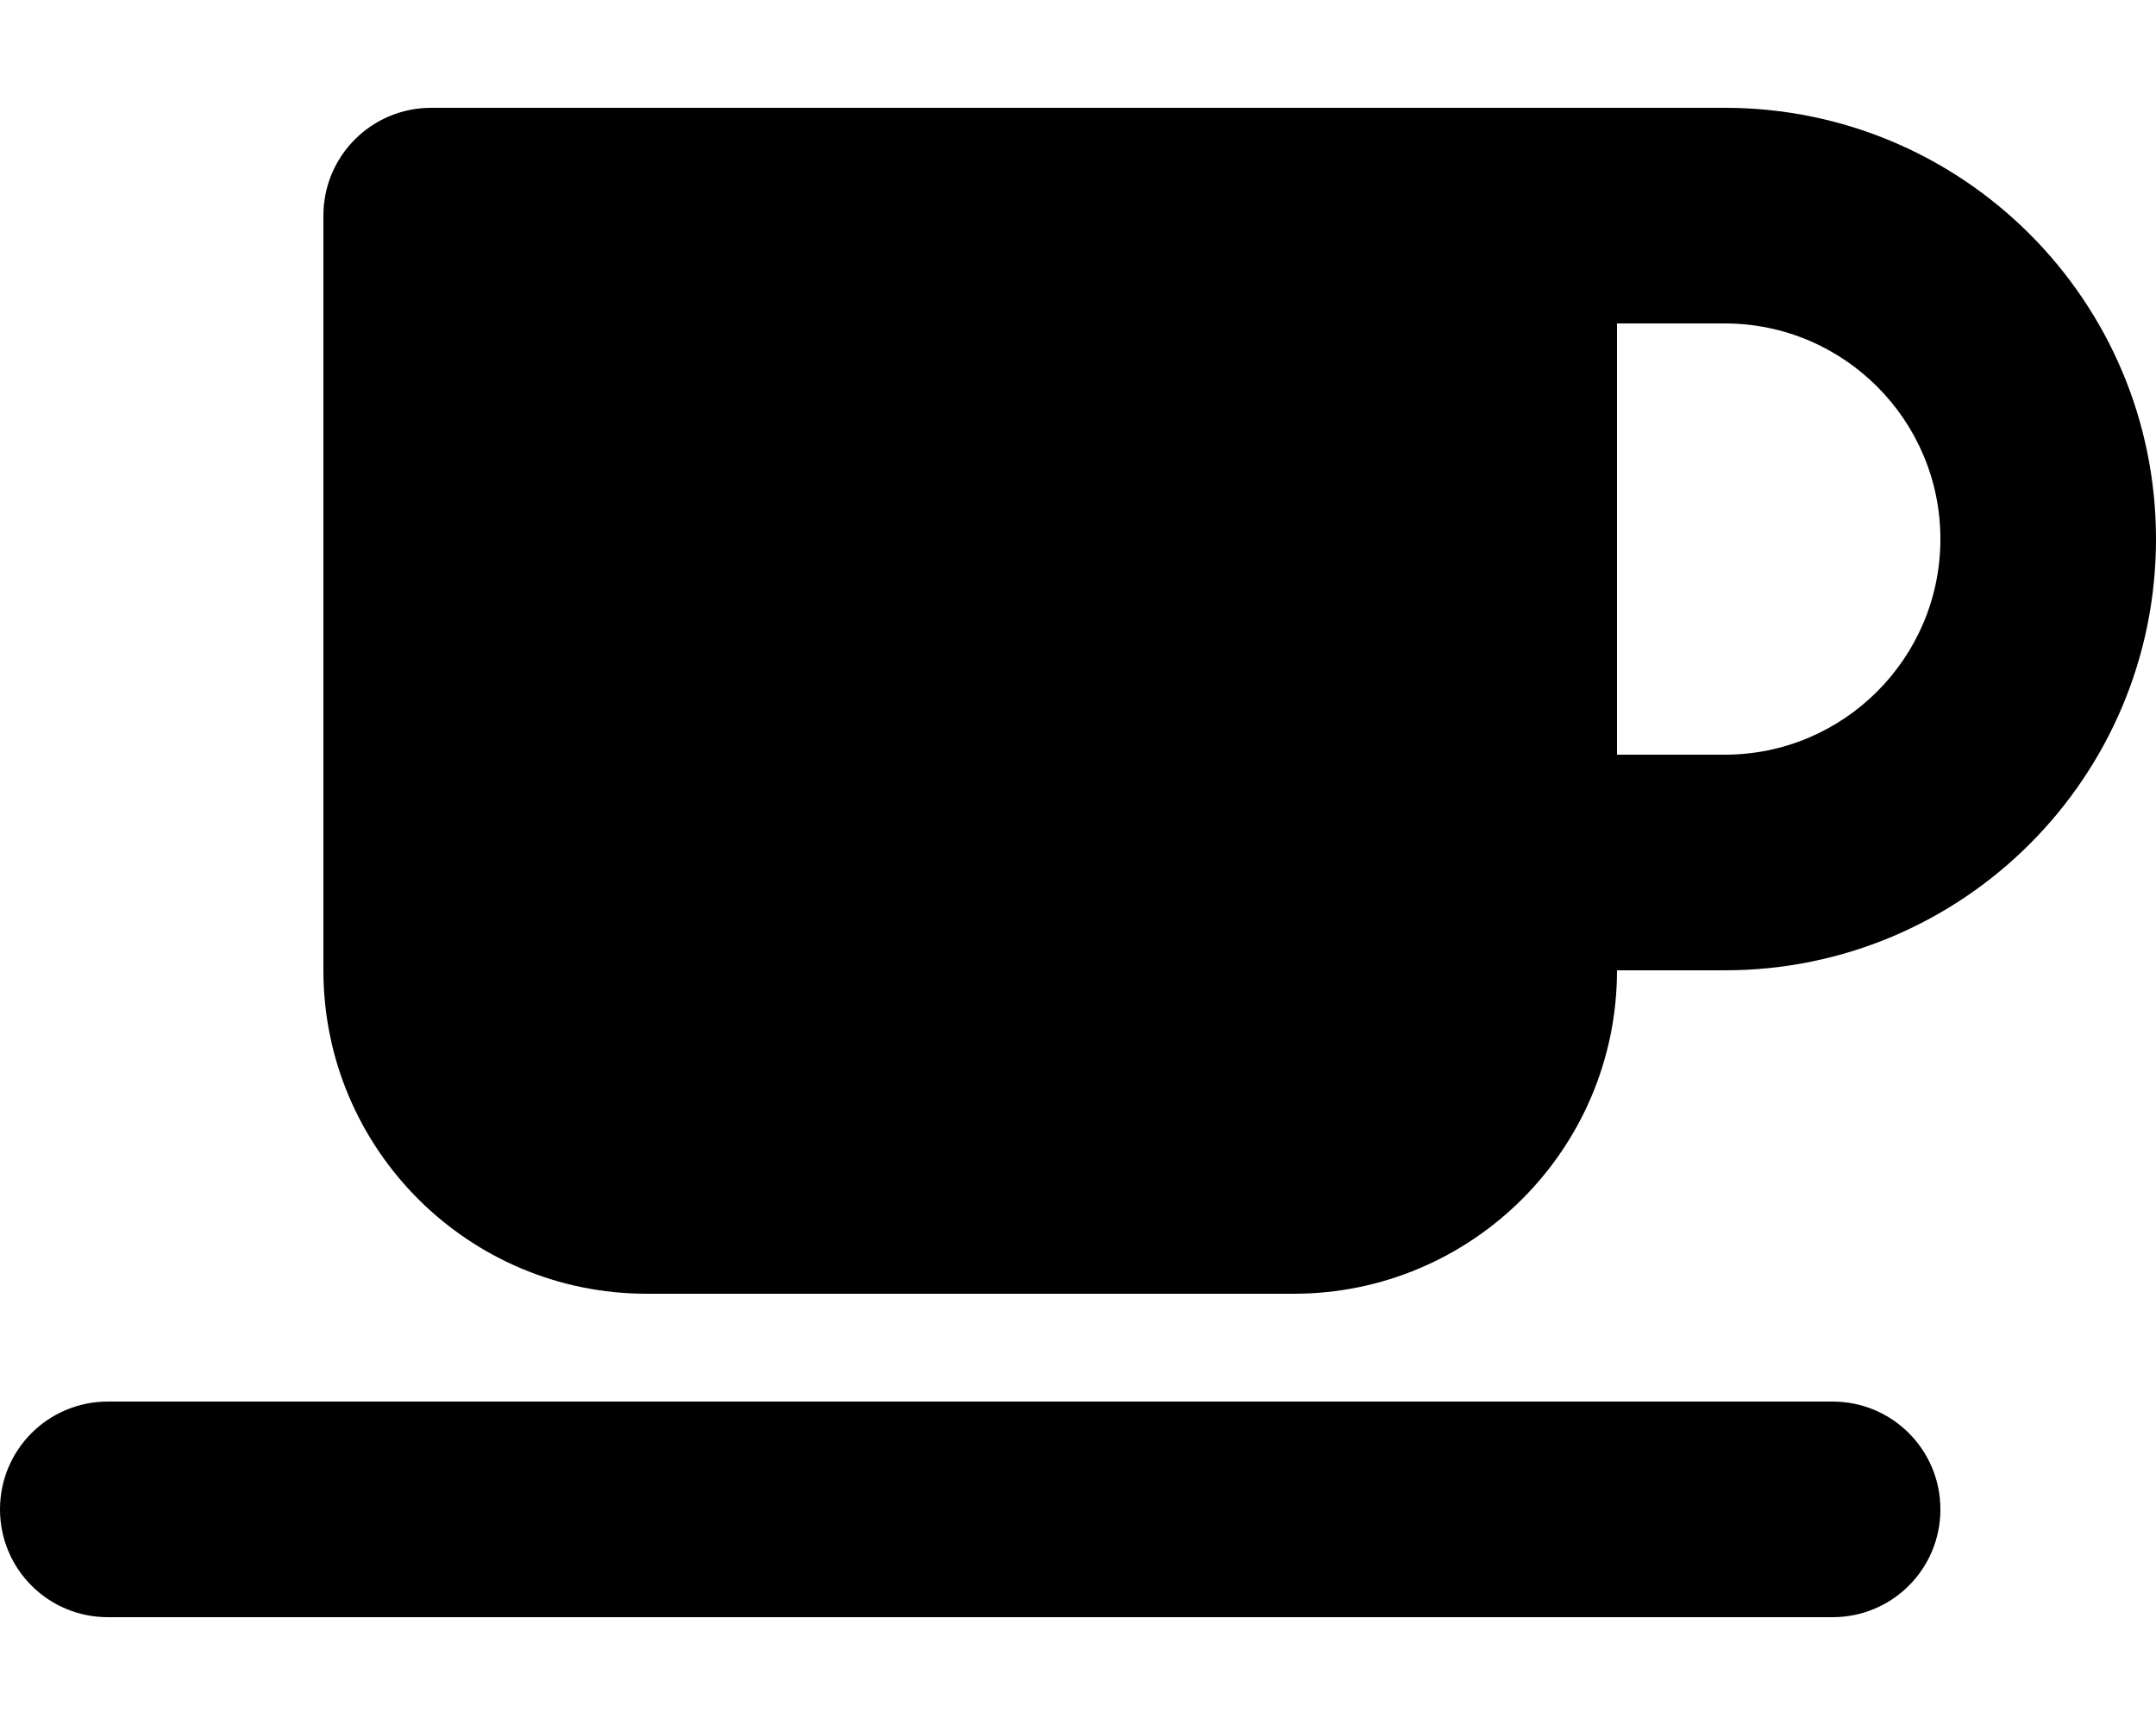
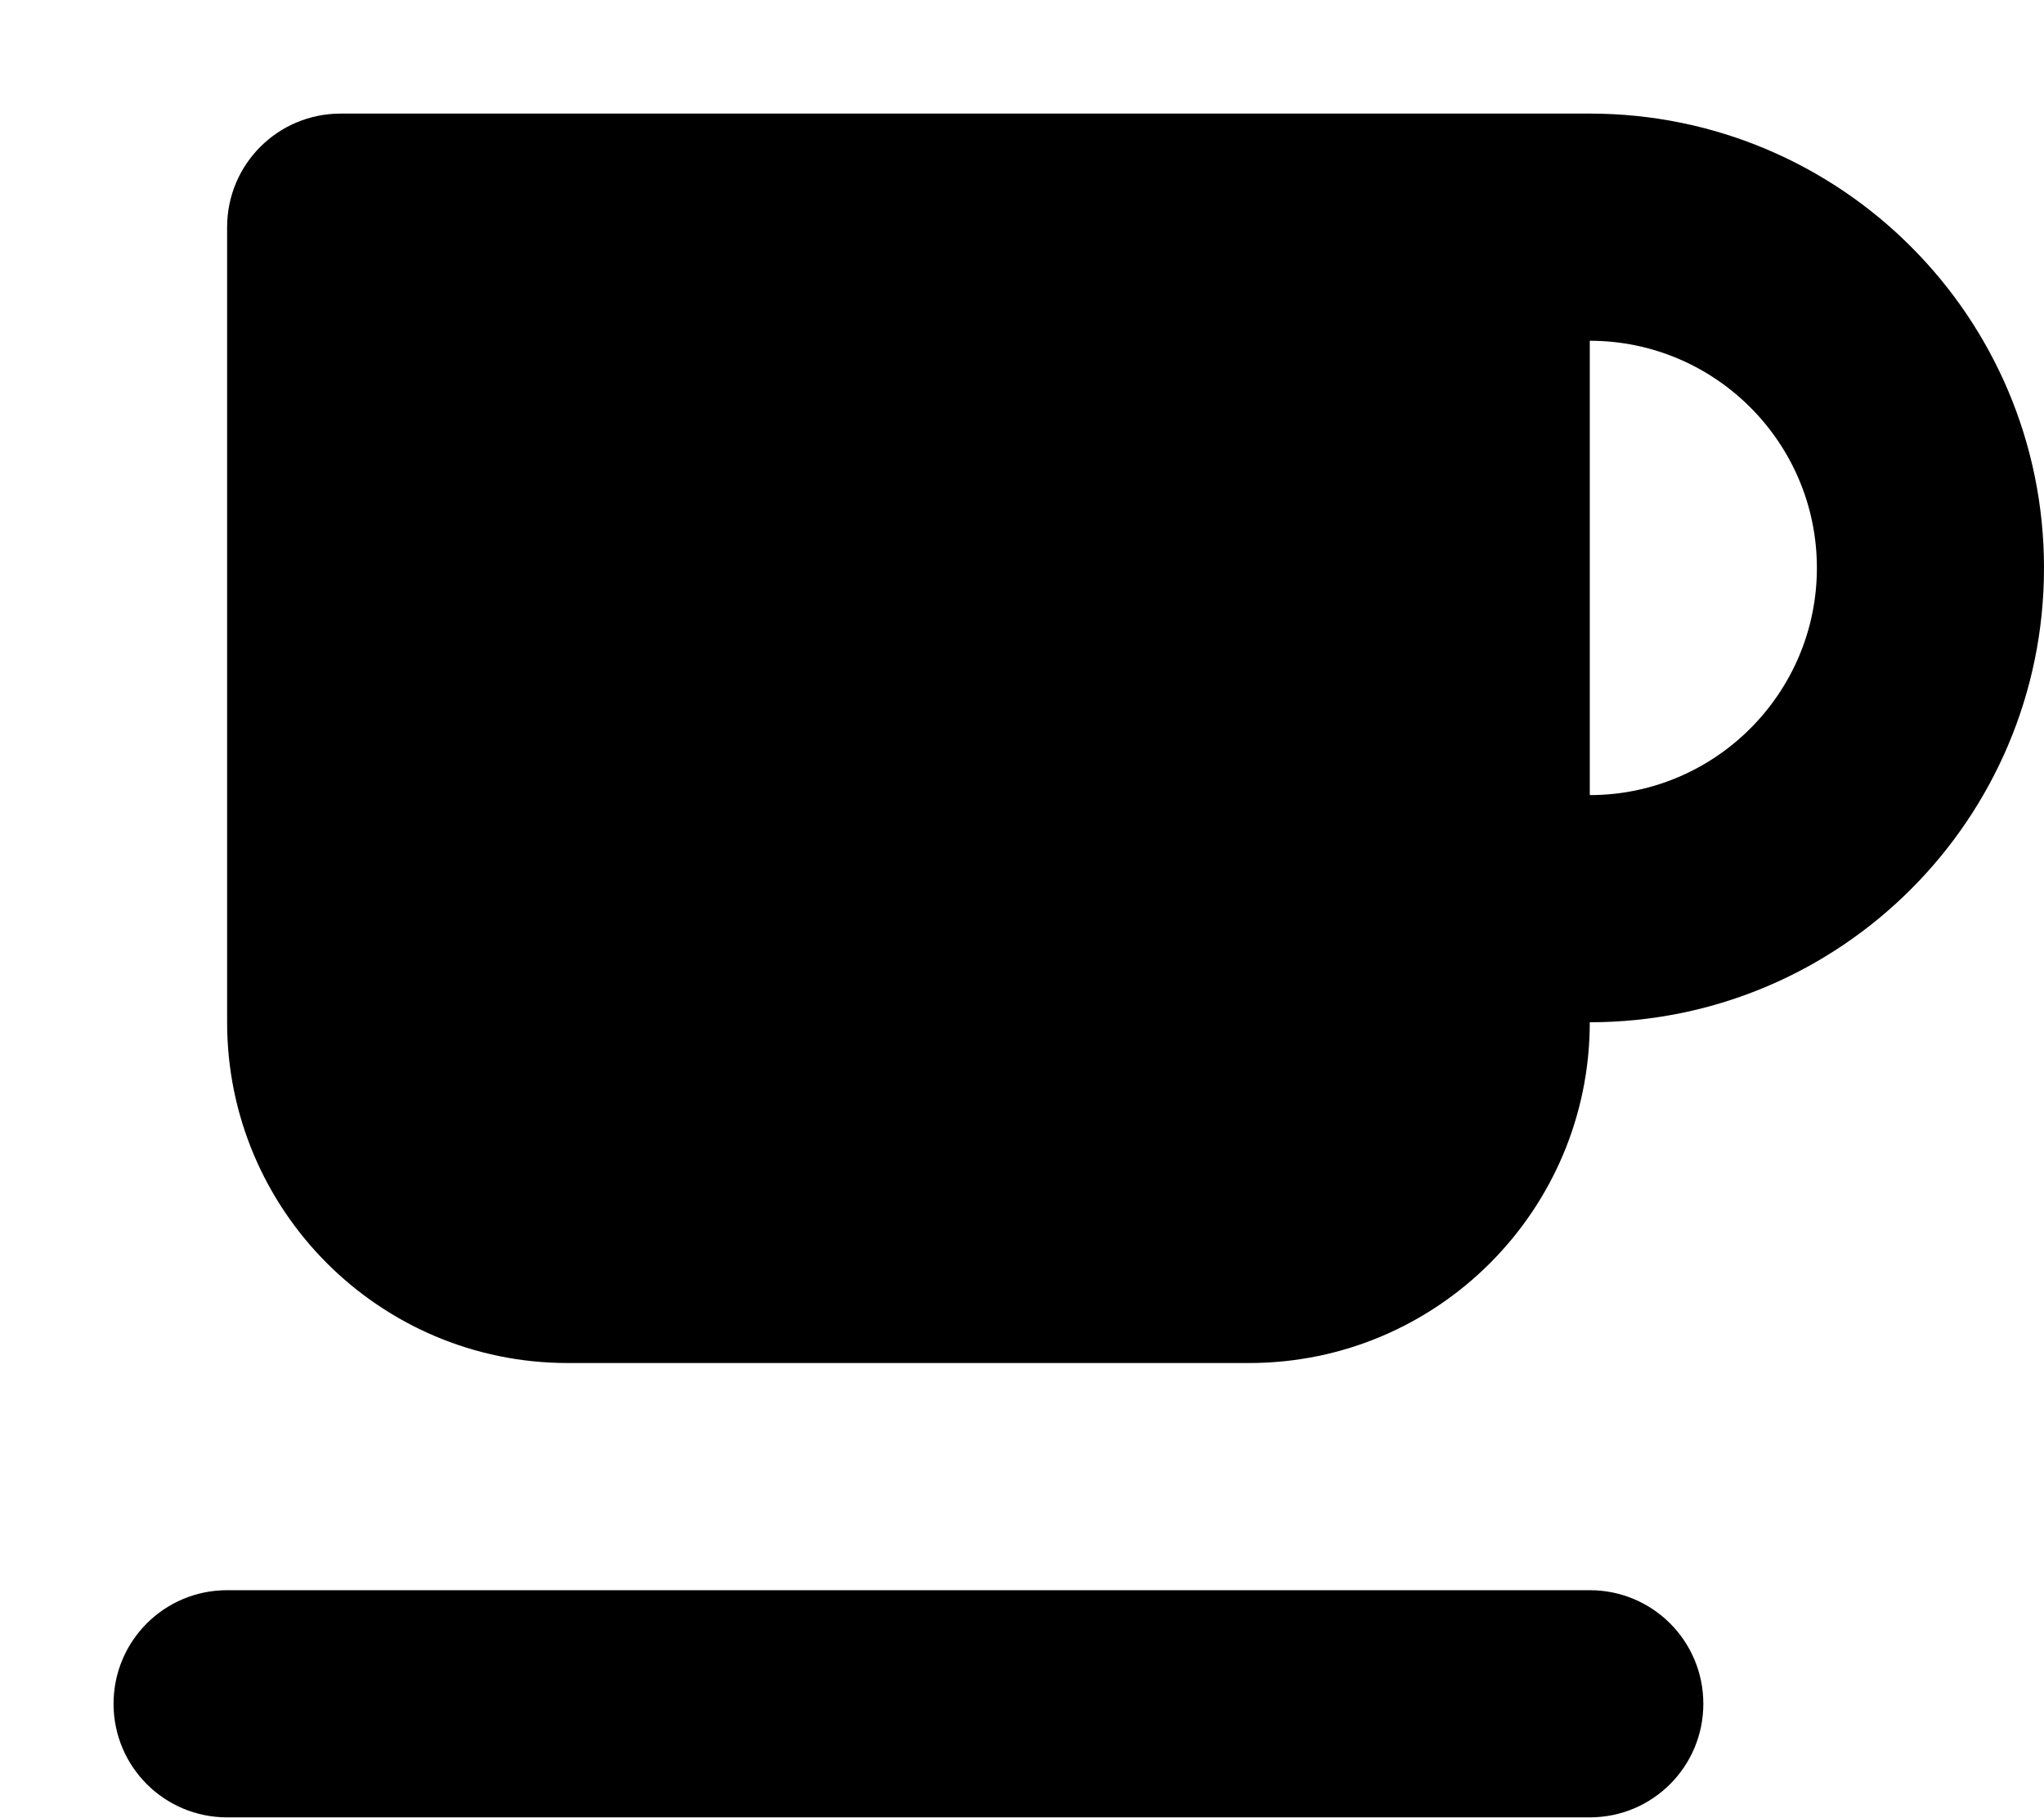
- <svg xmlns="http://www.w3.org/2000/svg" viewBox="0 0 640 512">
-   <path d="M96 64c0-17.7 14.3-32 32-32H448h64c70.7 0 128 57.3 128 128s-57.3 128-128 128H480c0 53-43 96-96 96H192c-53 0-96-43-96-96V64zM480 224h32c35.3 0 64-28.7 64-64s-28.7-64-64-64H480V224zM32 416H544c17.7 0 32 14.3 32 32s-14.3 32-32 32H32c-17.7 0-32-14.3-32-32s14.3-32 32-32z" />
+ <svg xmlns="http://www.w3.org/2000/svg" viewBox="0 0 576 512">
+   <path fill="currentColor" d="M64 64c0-17.7 14.3-32 32-32l352 0c70.7 0 128 57.3 128 128S518.7 288 448 288c0 53-43 96-96 96l-192 0c-53 0-96-43-96-96L64 64zm448 96c0-35.3-28.7-64-64-64l0 128c35.3 0 64-28.7 64-64zM64 448l384 0c17.7 0 32 14.3 32 32s-14.3 32-32 32L64 512c-17.7 0-32-14.3-32-32s14.3-32 32-32z" />
</svg>
